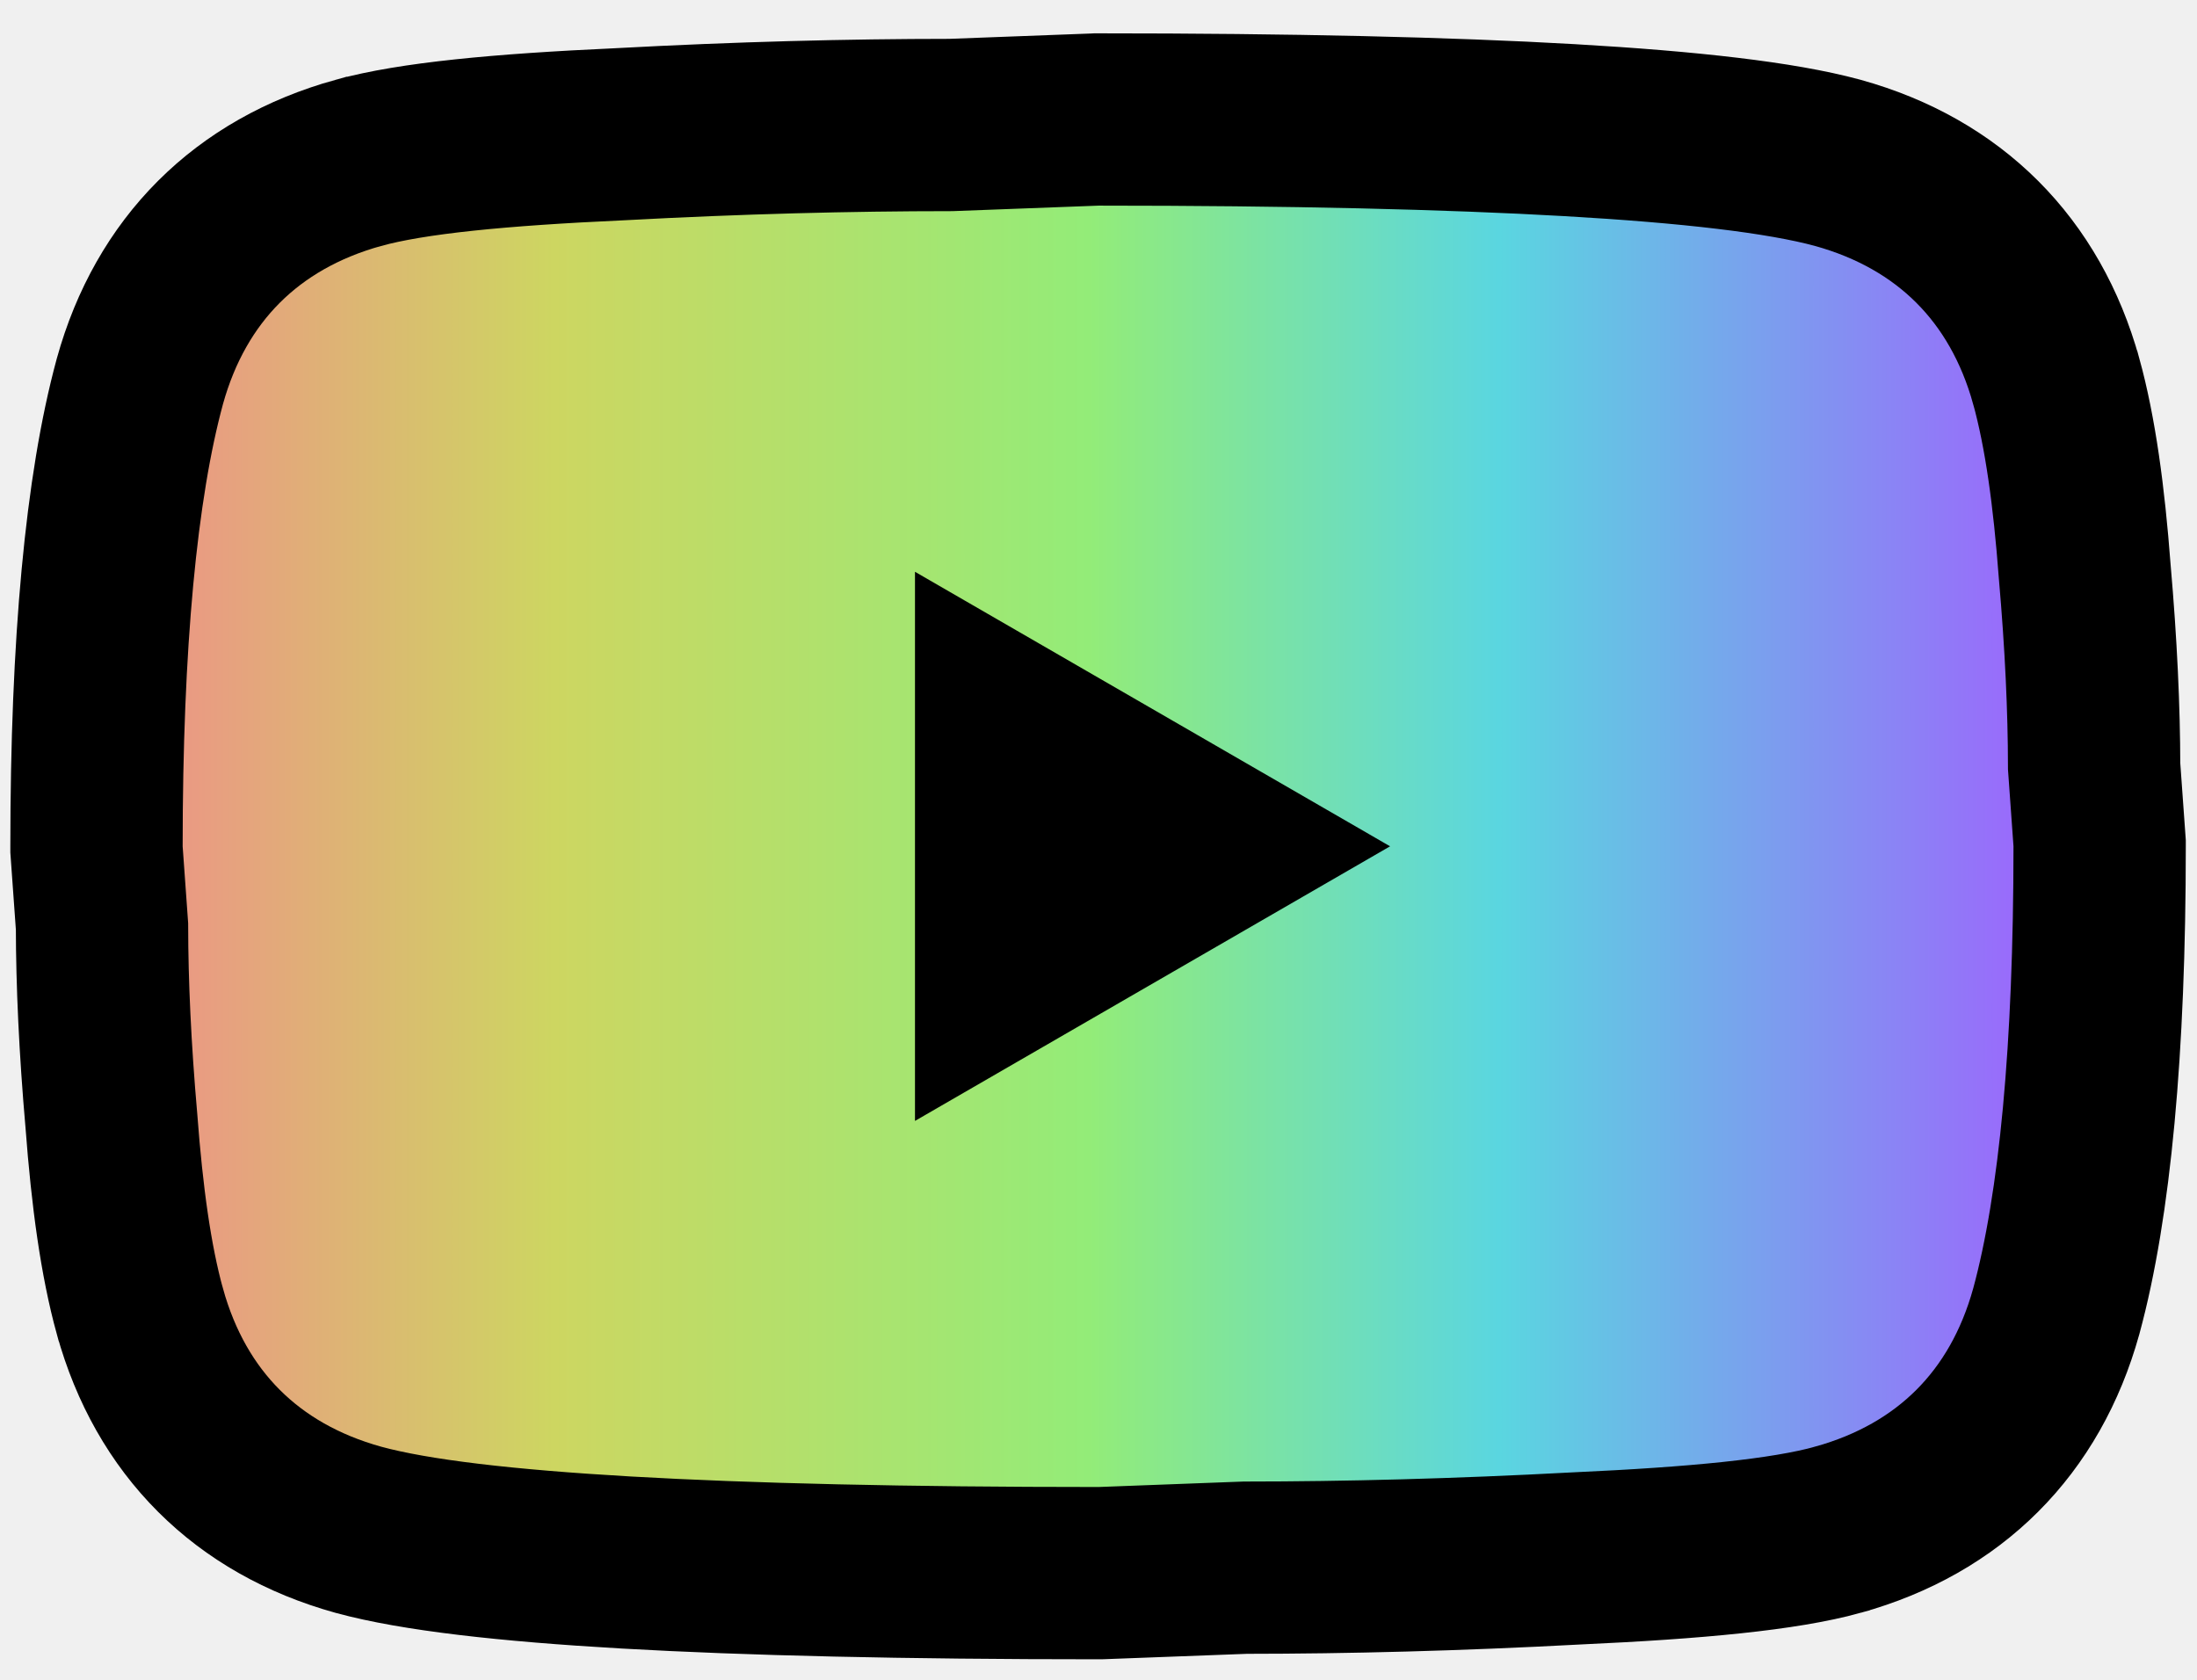
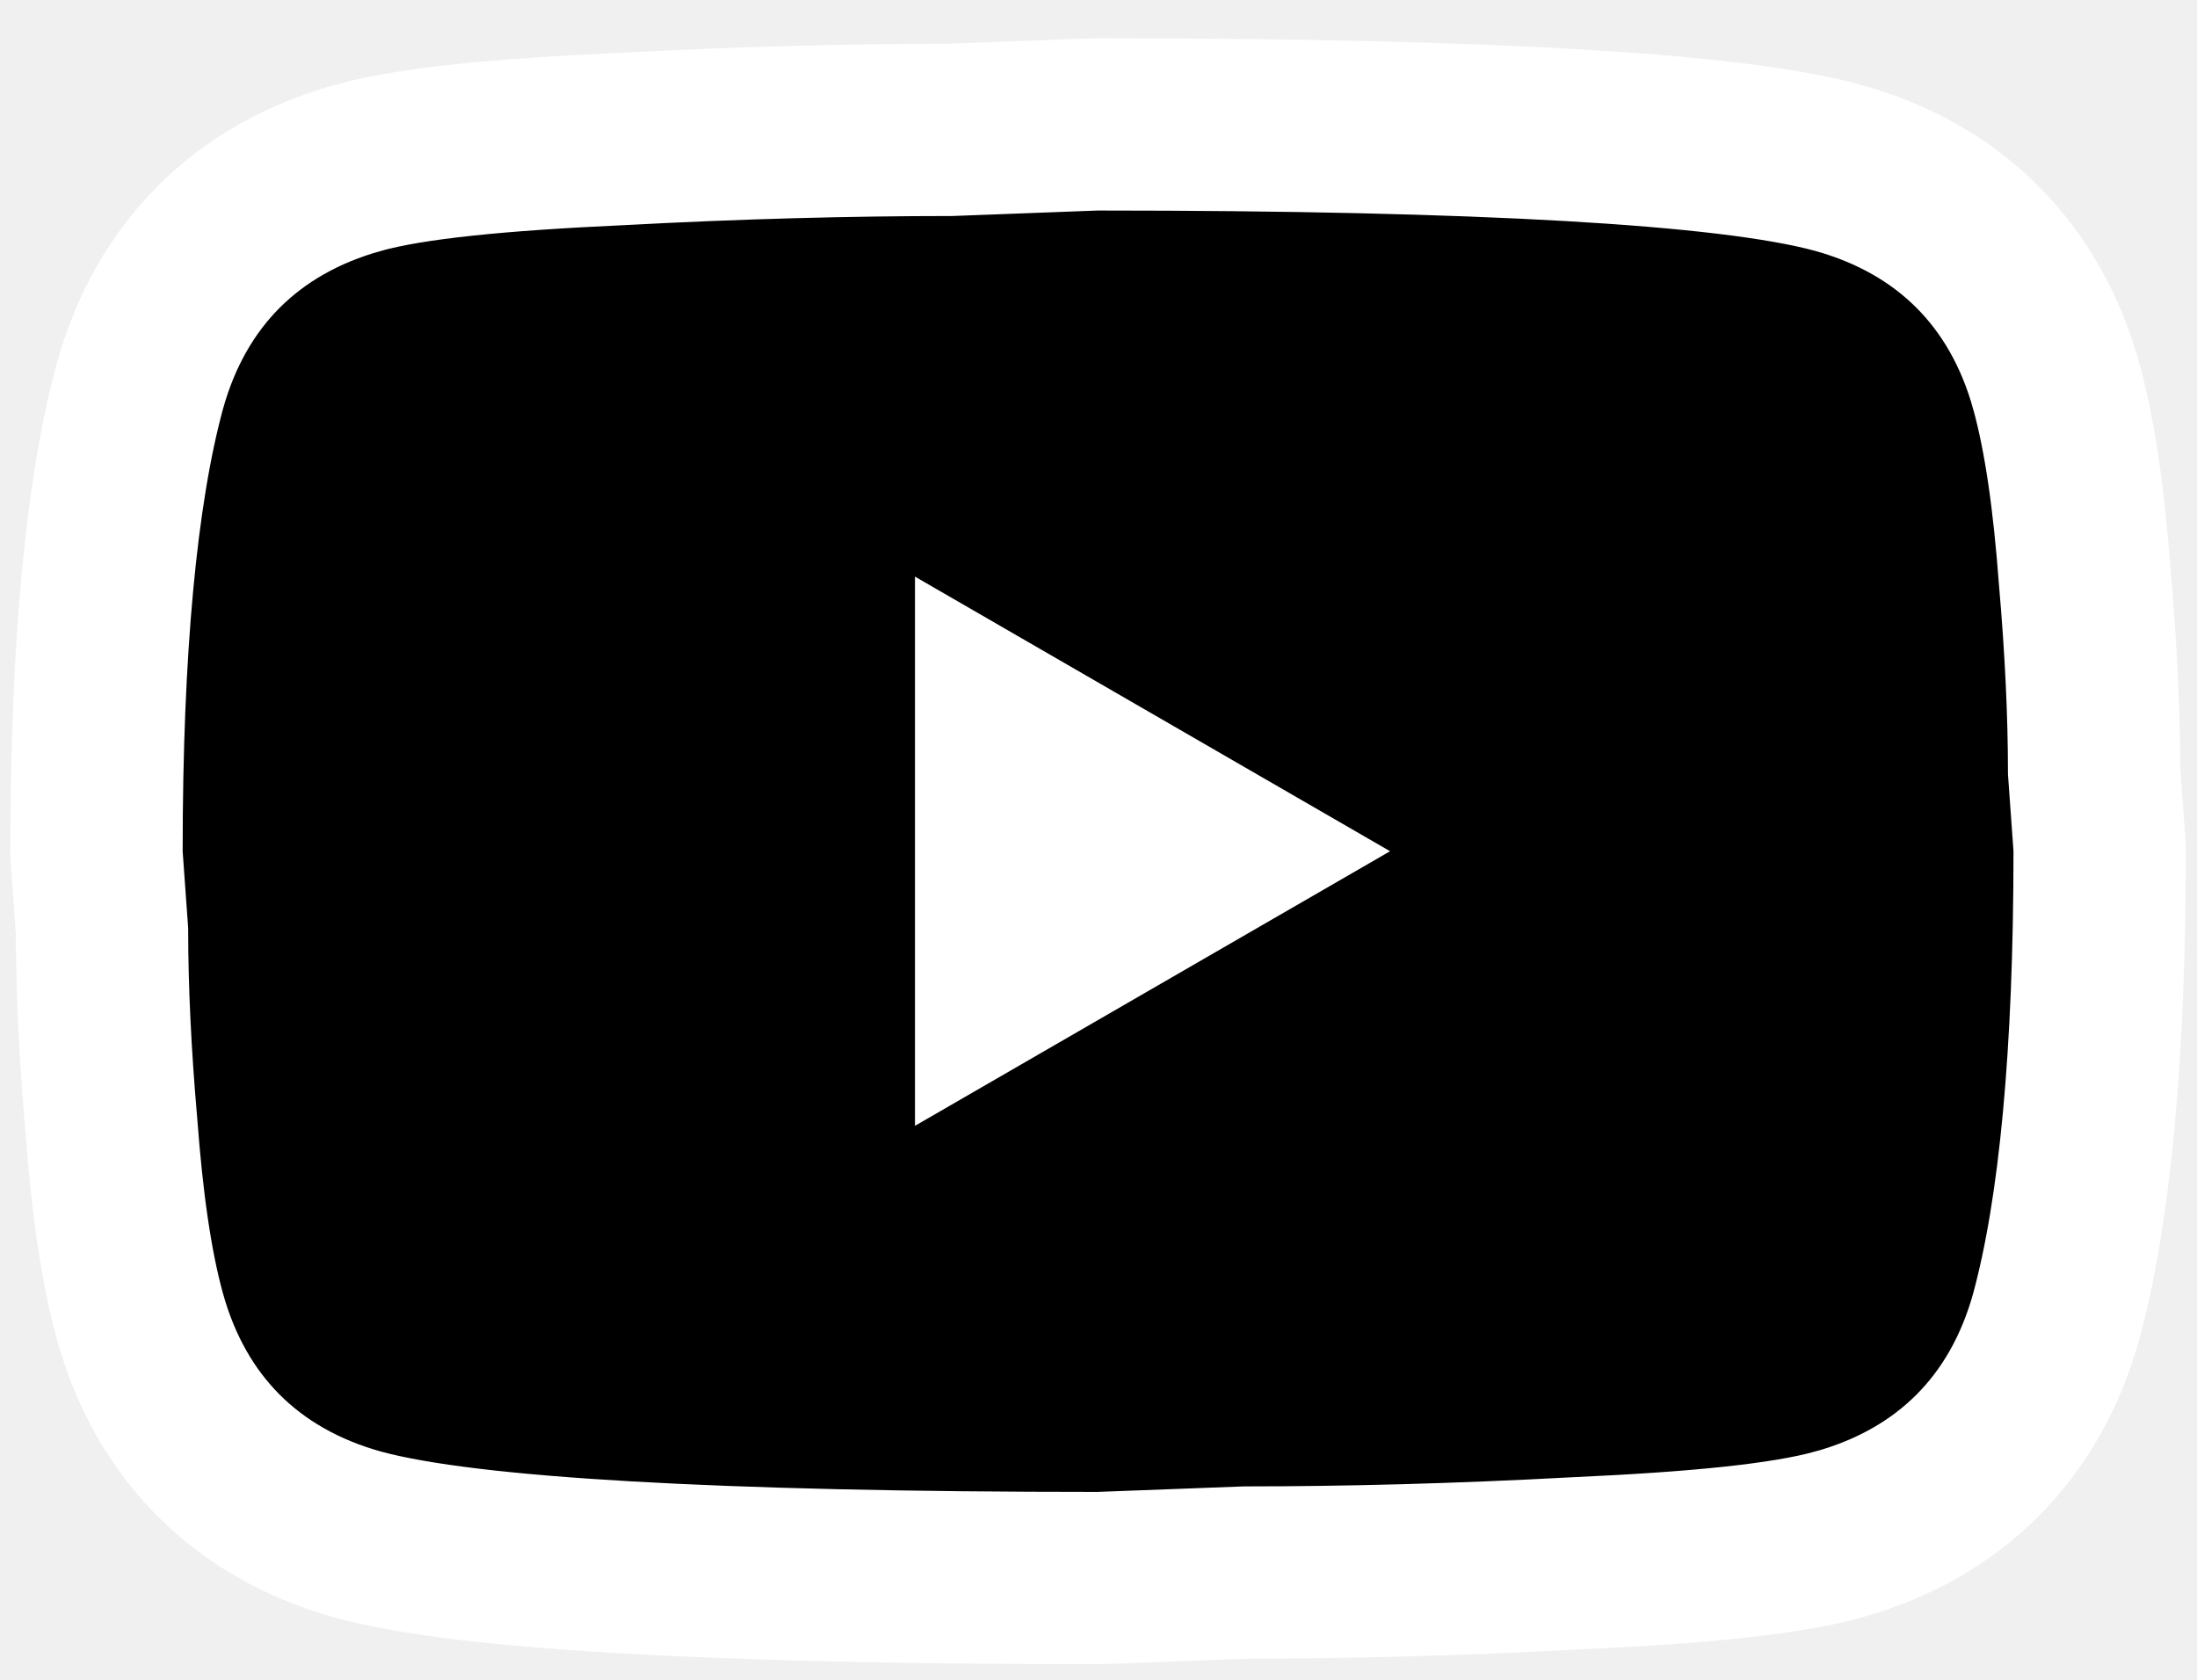
<svg xmlns="http://www.w3.org/2000/svg" width="51" height="39" viewBox="0 0 51 39" fill="none">
-   <path d="M47.733 8.852L47.732 8.85C47.013 6.262 45.252 4.501 42.664 3.782L42.664 3.782L42.653 3.779C41.337 3.422 39.217 3.182 36.442 3.022C33.617 2.86 29.963 2.774 25.49 2.774H25.452L25.415 2.776L22.073 2.902C19.712 2.903 17.163 2.967 14.383 3.117C11.607 3.243 9.564 3.437 8.318 3.782L8.316 3.782C5.728 4.501 3.967 6.262 3.248 8.85L3.248 8.85L3.245 8.861C2.58 11.309 2.24 14.941 2.24 19.649V19.721L2.245 19.792L2.368 21.507C2.37 22.827 2.437 24.325 2.587 26.038C2.718 27.779 2.921 29.265 3.247 30.446L3.248 30.448C3.967 33.037 5.728 34.797 8.316 35.516L8.316 35.516L8.327 35.519C9.642 35.877 11.763 36.117 14.538 36.277C17.363 36.439 21.017 36.524 25.49 36.524H25.528L25.565 36.523L28.907 36.397C31.268 36.396 33.817 36.331 36.597 36.182C39.373 36.056 41.416 35.862 42.662 35.517L42.664 35.516C45.252 34.797 47.013 33.037 47.732 30.448L47.735 30.438C48.4 27.99 48.74 24.357 48.74 19.649V19.578L48.735 19.507L48.612 17.792C48.61 16.472 48.543 14.974 48.393 13.261C48.262 11.52 48.059 10.034 47.733 8.852ZM23.24 16.741L28.272 19.649L23.24 22.558V16.741Z" fill="url(#paint0_linear_124_11)" stroke="black" stroke-width="4" />
-   <defs>
-     <linearGradient id="paint0_linear_124_11" x1="4.24" y1="34.524" x2="46.74" y2="34.524" gradientUnits="userSpaceOnUse">
-       <stop stop-color="#EA9A83" />
-       <stop offset="0.203" stop-color="#CDD661" />
-       <stop offset="0.495" stop-color="#93EC78" />
-       <stop offset="0.719" stop-color="#5AD6E0" />
-       <stop offset="1" stop-color="#996BFB" />
-     </linearGradient>
-   </defs>
+   <path d="M47.733 8.966L47.732 8.964C47.013 6.375 45.252 4.615 42.664 3.896L42.664 3.896L42.653 3.893C41.337 3.535 39.217 3.295 36.442 3.135C33.617 2.973 29.963 2.888 25.49 2.888H25.452L25.415 2.889L22.073 3.015C19.712 3.016 17.163 3.081 14.383 3.23C11.607 3.357 9.564 3.55 8.318 3.895L8.316 3.896C5.728 4.615 3.967 6.375 3.248 8.964L3.248 8.964L3.245 8.974C2.58 11.422 2.24 15.055 2.24 19.763V19.834L2.245 19.905L2.368 21.62C2.37 22.94 2.437 24.438 2.587 26.151C2.718 27.893 2.921 29.378 3.247 30.559L3.248 30.562C3.967 33.15 5.728 34.911 8.316 35.63L8.316 35.63L8.327 35.633C9.642 35.99 11.763 36.23 14.538 36.39C17.363 36.552 21.017 36.638 25.49 36.638H25.528L25.565 36.636L28.907 36.51C31.268 36.509 33.817 36.445 36.597 36.295C39.373 36.169 41.416 35.975 42.662 35.63L42.664 35.63C45.252 34.911 47.013 33.15 47.732 30.562L47.732 30.562L47.735 30.551C48.4 28.103 48.74 24.471 48.74 19.763V19.691L48.735 19.62L48.612 17.905C48.61 16.585 48.543 15.088 48.393 13.375C48.262 11.633 48.059 10.148 47.733 8.966ZM23.24 16.854L28.272 19.763L23.24 22.672V16.854Z" fill="black" stroke="white" stroke-width="4" />
</svg>
